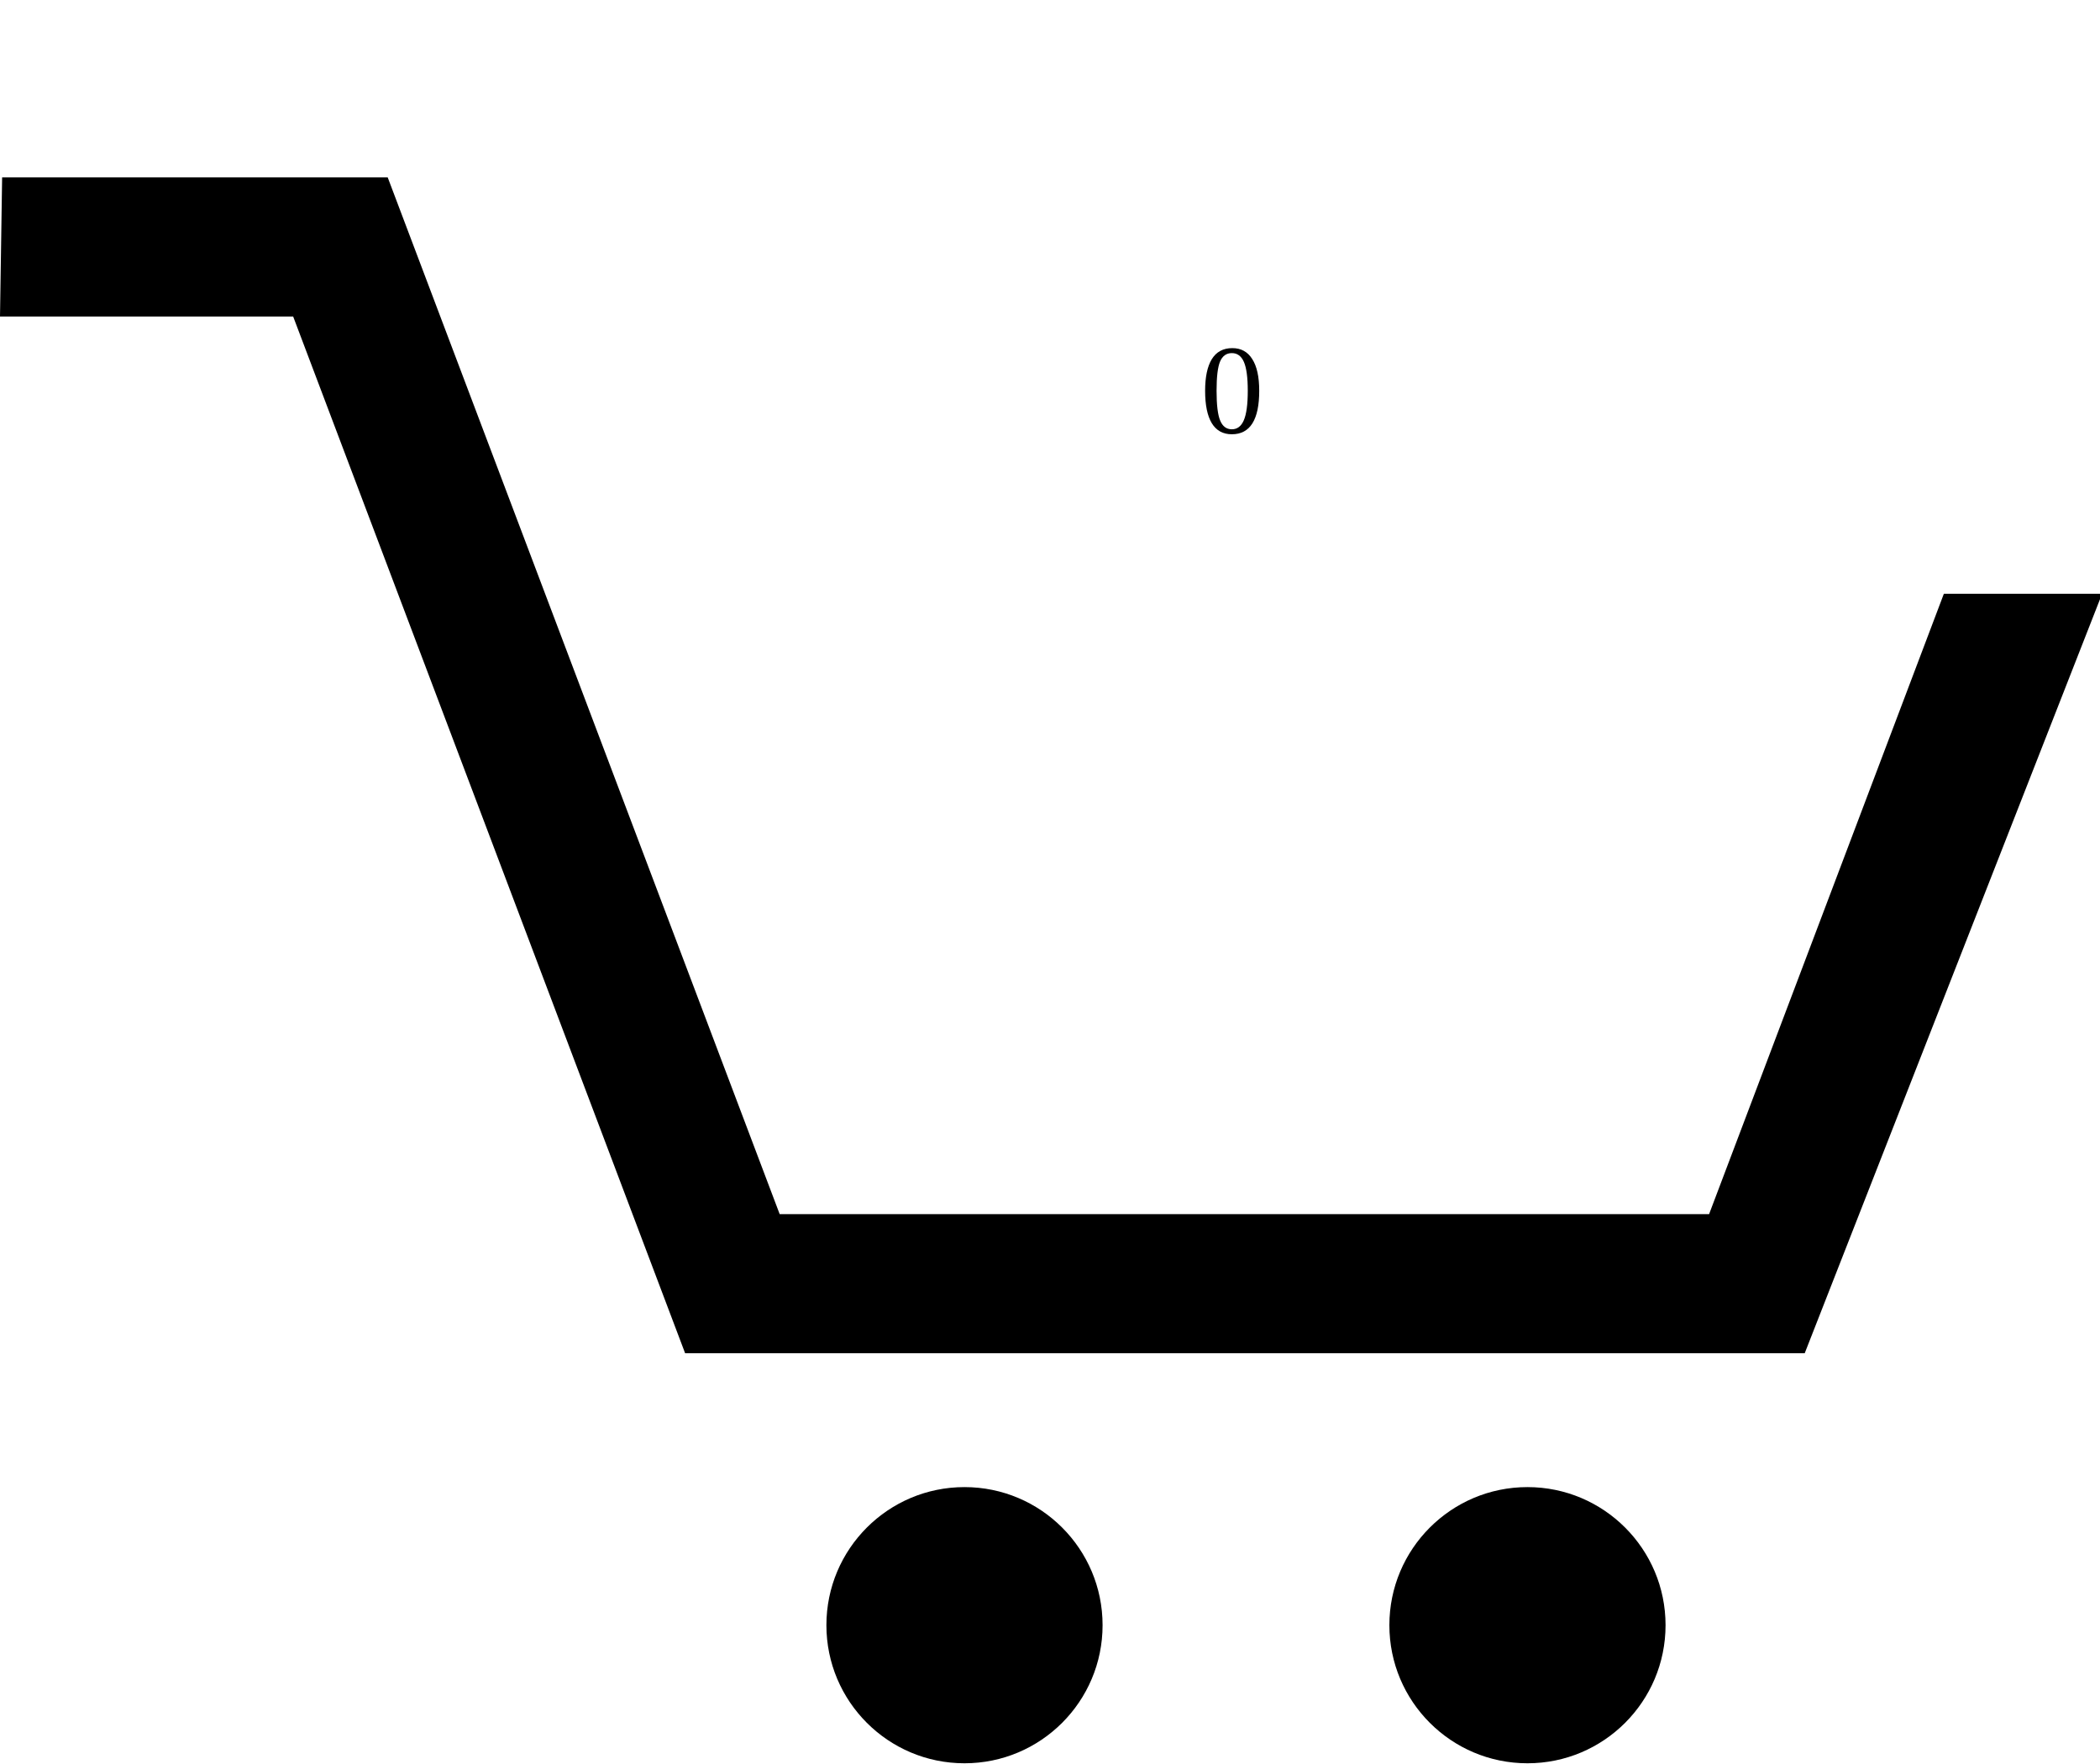
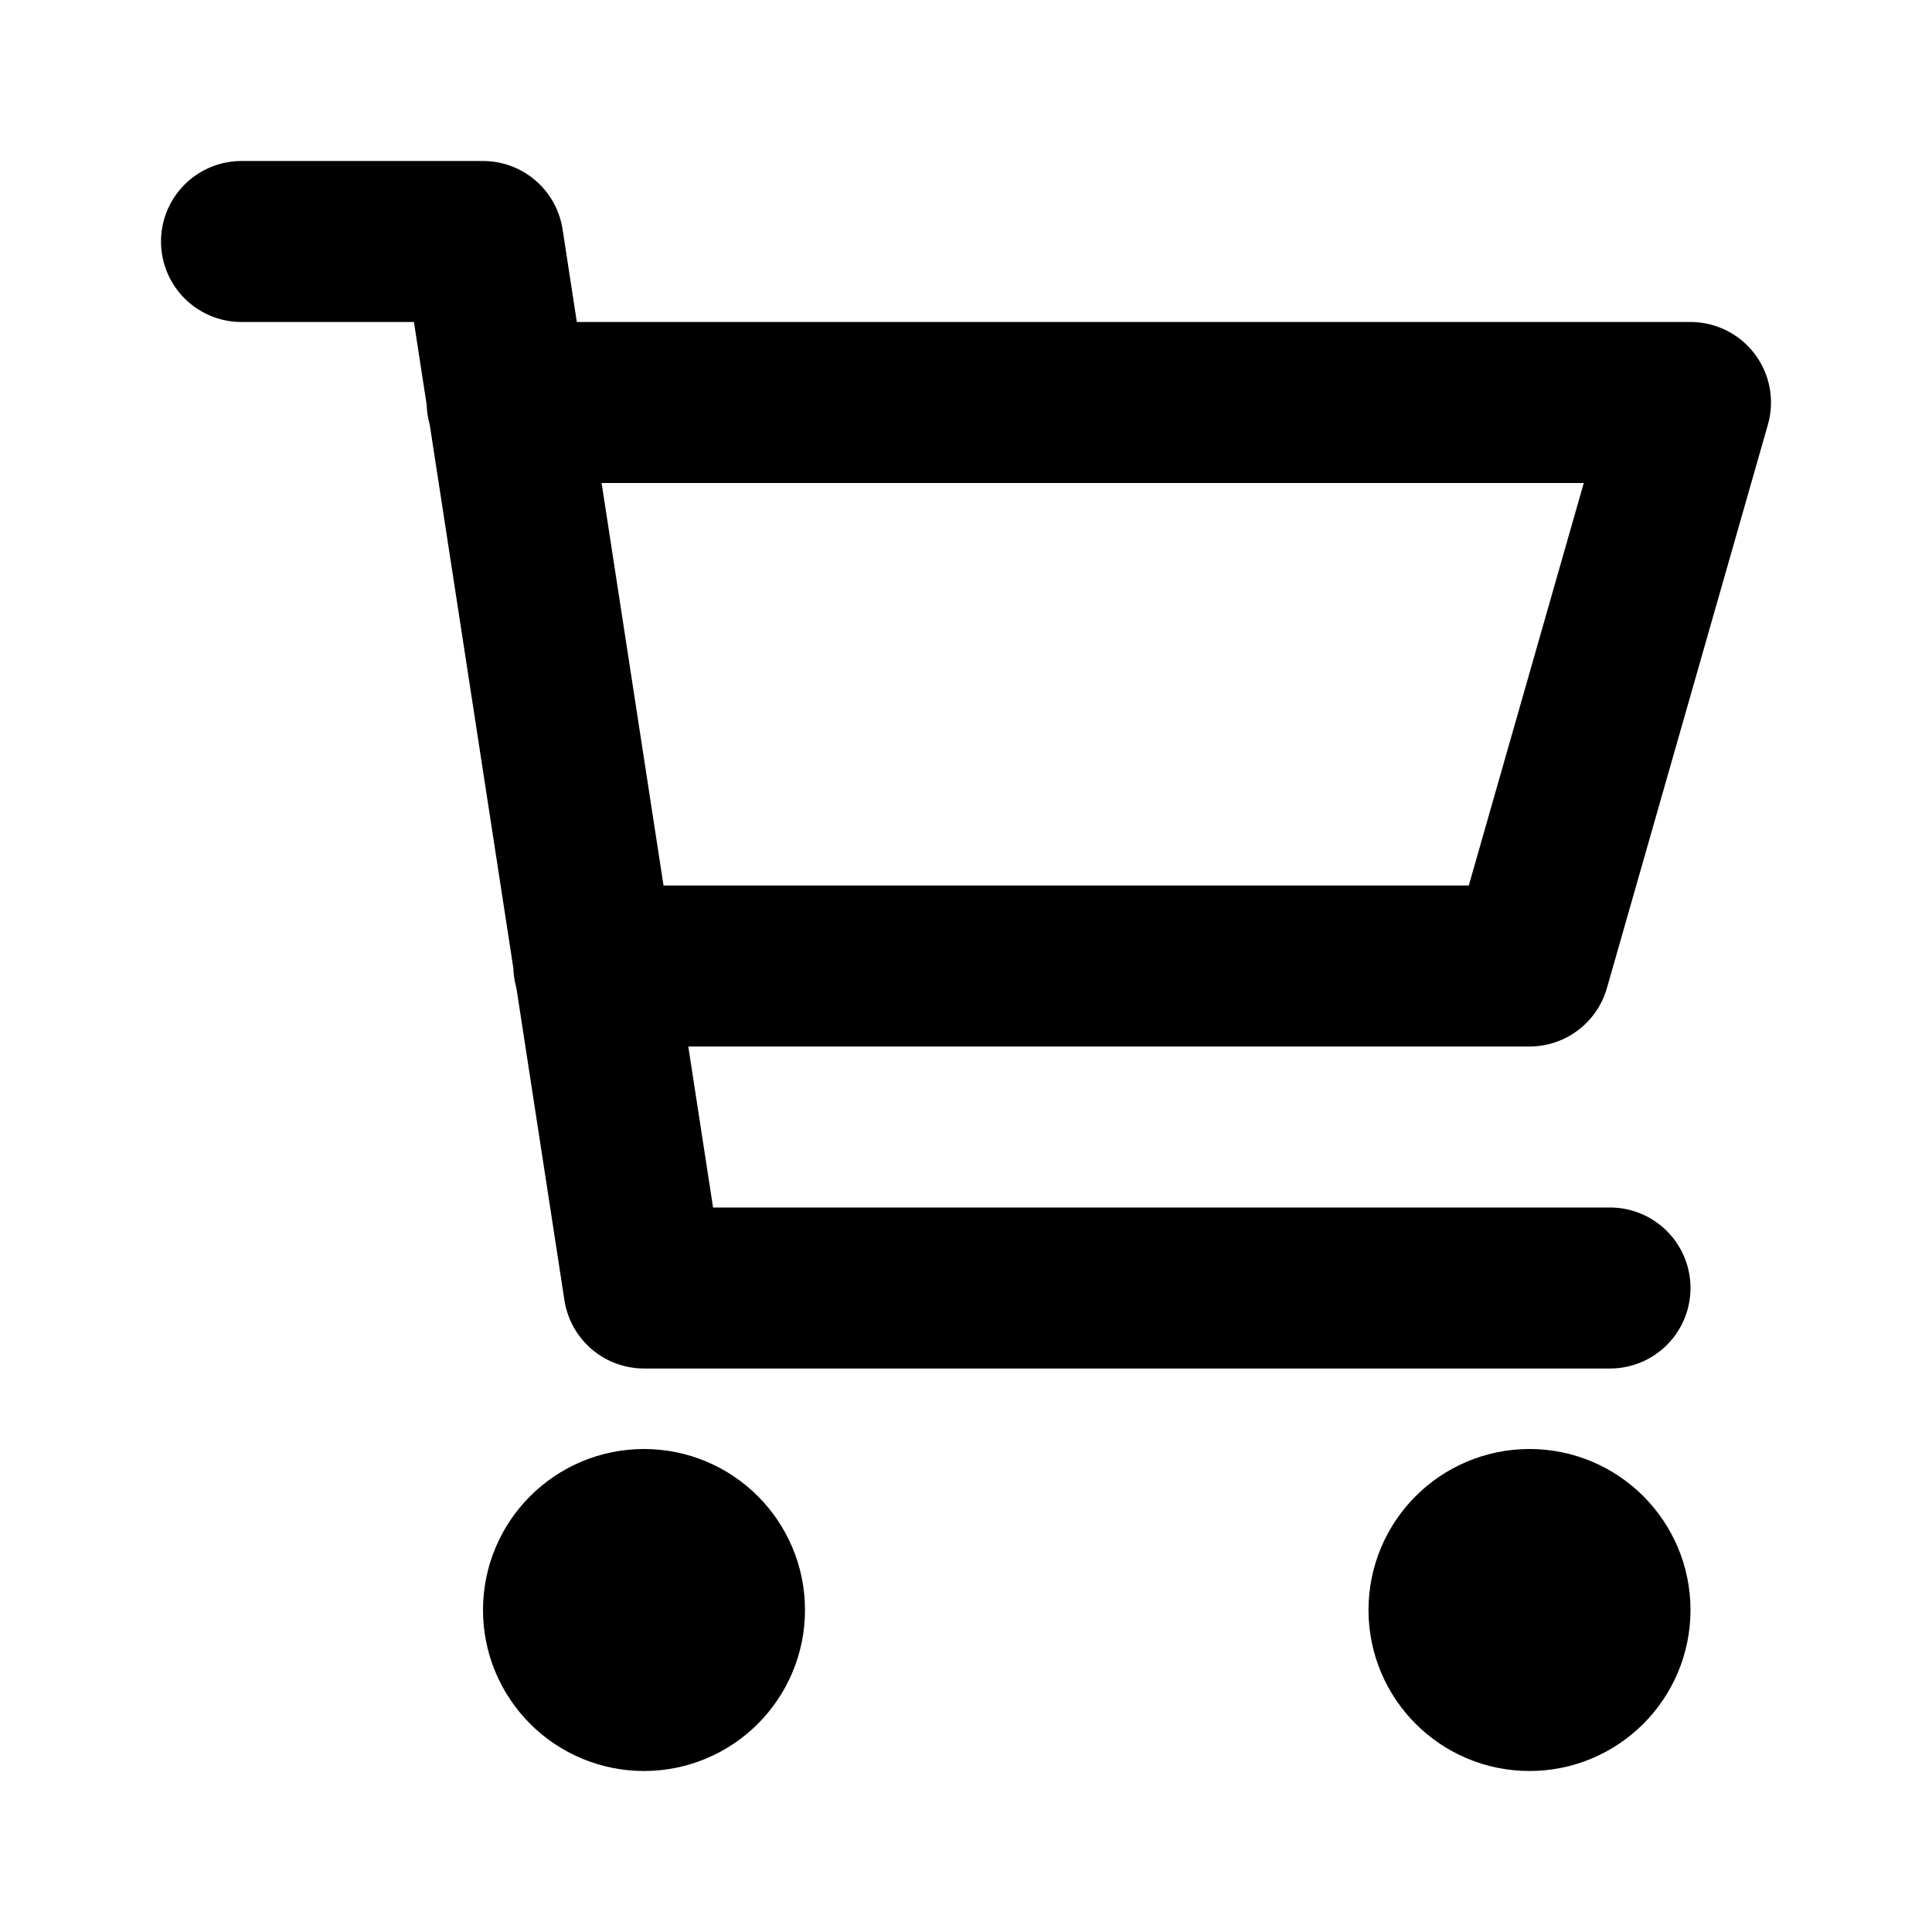
- <svg xmlns="http://www.w3.org/2000/svg" version="1.1" width="100%" height="100%" viewBox="0 0 197.7 166" preserveAspectRatio="xMinYMax meet" data-hook="svg-icon-2">
-   <path d="M197.9 55.9L169.9 127.4 64.5 127.4 27.6 29.8 0 29.8 0.2 16.7 36.5 16.7 73.4 114.3 160.9 114.3 183 55.9" />
-   <circle cx="143.8" cy="153" r="13" />
-   <circle cx="90.8" cy="153" r="13" />
-   <text data-hook="items-count" class="bGBBgJ jDuYHa" text-anchor="middle" x="116" y="35" dy=".48em">0</text>
+ <svg xmlns="http://www.w3.org/2000/svg" width="800px" height="800px" viewBox="0 0 24 24" fill="none">
+   <path d="M6.3 5H21L19 12H7.377M20 16H8L6 3H3M9 20C9 20.552 8.552 21 8 21C7.448 21 7 20.552 7 20C7 19.448 7.448 19 8 19C8.552 19 9 19.448 9 20ZM20 20C20 20.552 19.552 21 19 21C18.448 21 18 20.552 18 20C18 19.448 18.448 19 19 19C19.552 19 20 19.448 20 20Z" stroke="#000000" stroke-width="2" stroke-linecap="round" stroke-linejoin="round" />
</svg>
